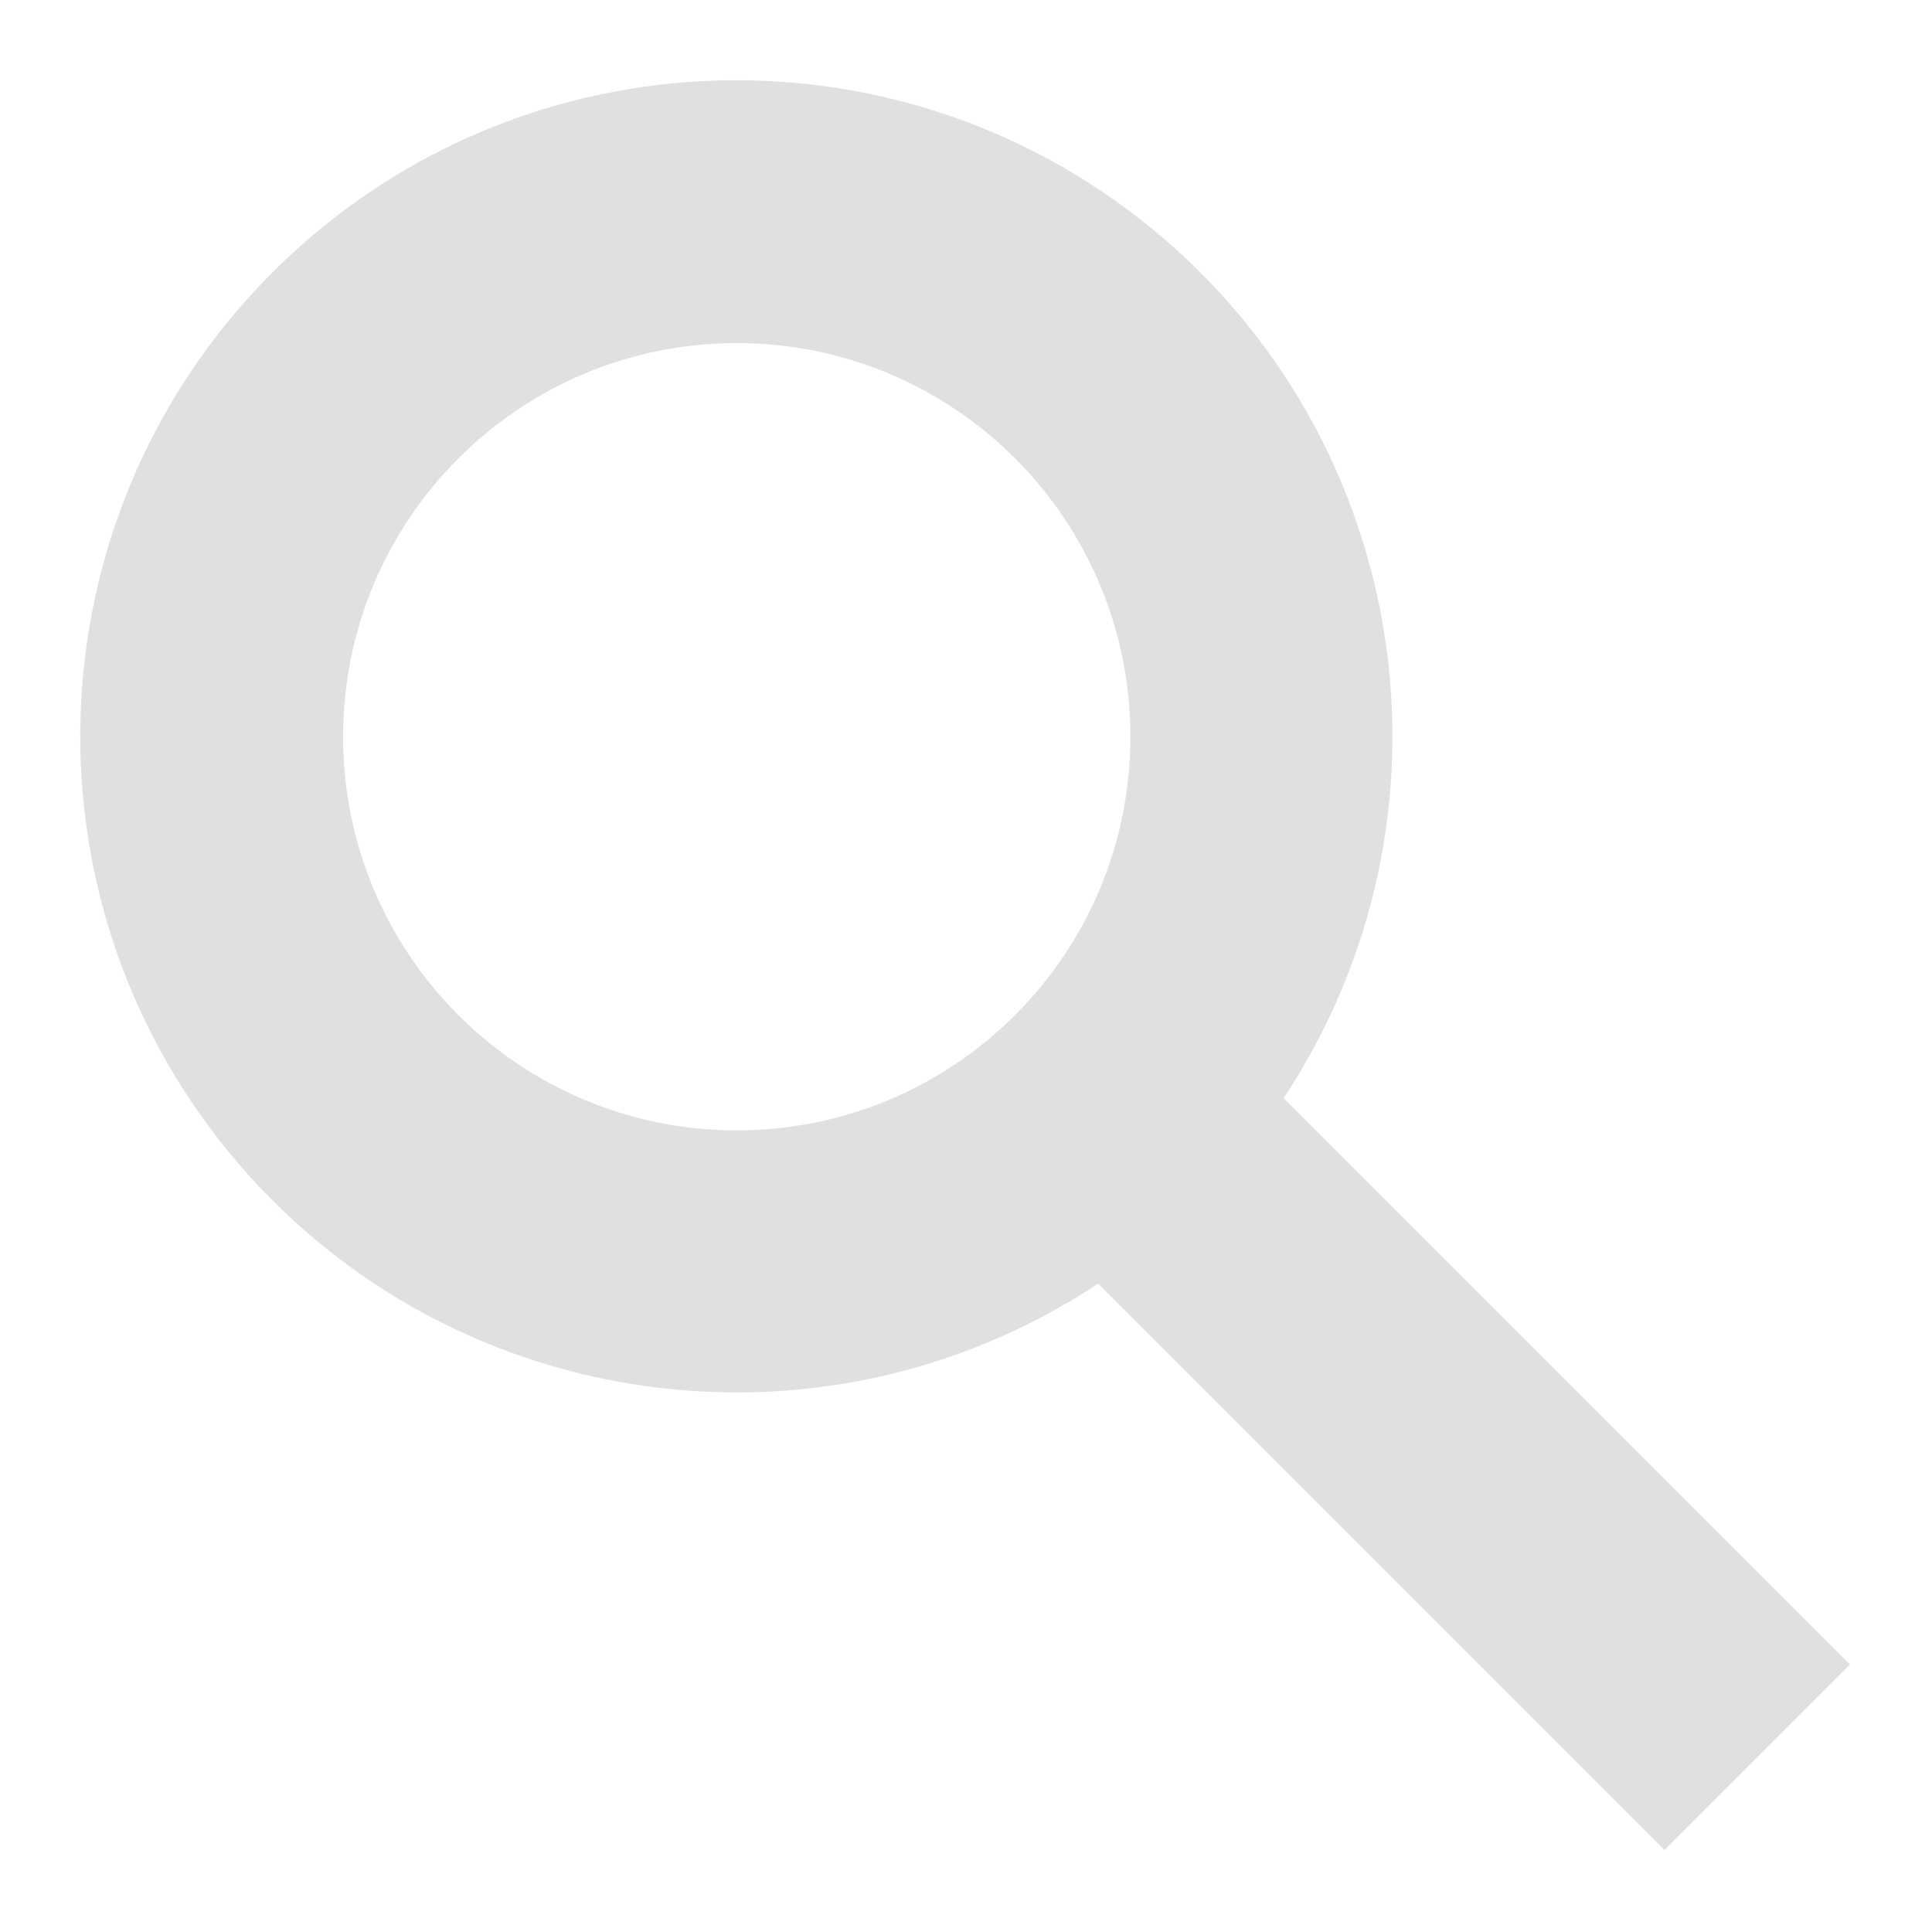
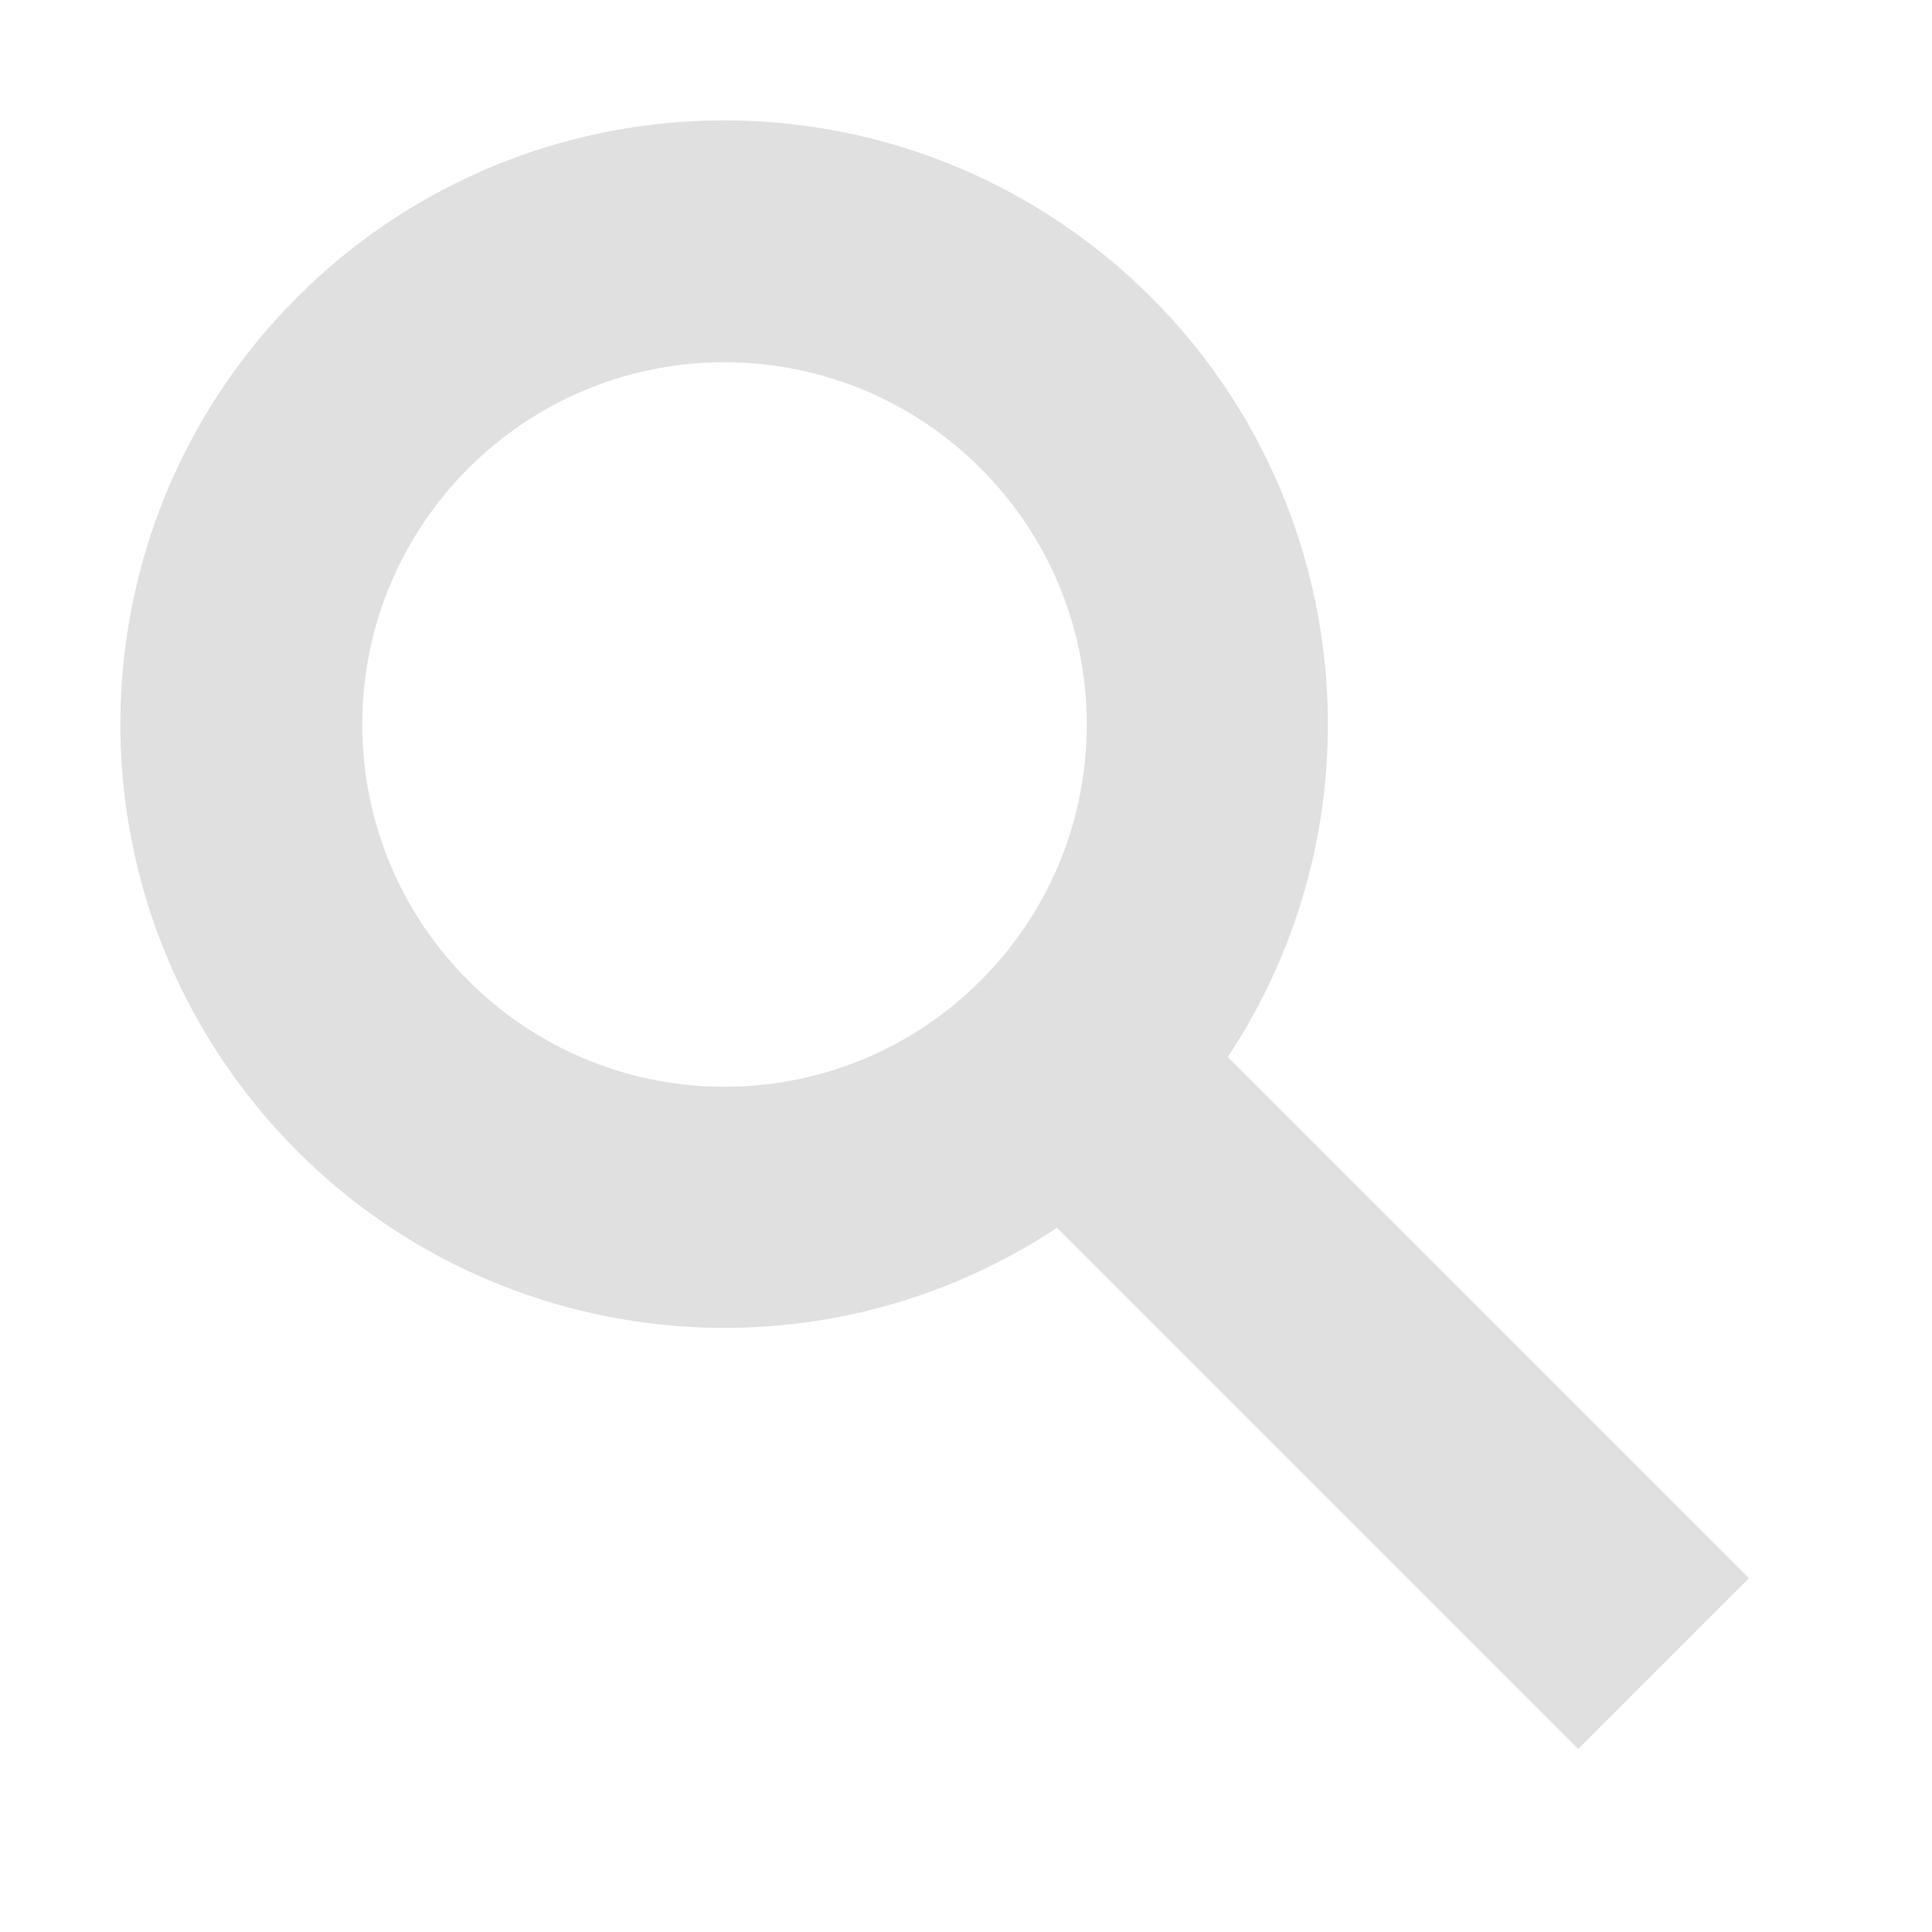
- <svg xmlns="http://www.w3.org/2000/svg" height="24" viewBox="0 0 24 24" width="24" version="1.1" id="svg4">
-   <defs id="defs8" />
-   <path d="m 15.946,13.641 a 8.15,8.15 0 1 0 -2.305,2.305 l 7.035,7.035 2.305,-2.305 z M 9.152,4.262 a 4.89,4.89 0 0 1 0,9.78 4.89,4.89 0 0 1 0,-9.78 z" fill="#e0e0e0" id="path2" style="stroke-width:1.63" />
+ <svg xmlns="http://www.w3.org/2000/svg" height="16" viewBox="0 0 16 16" width="16">
+   <path d="M10.168 8.754a5 5 0 1 0-1.414 1.414l4.316 4.316 1.414-1.414zM6 3a3 3 0 0 1 0 6 3 3 0 0 1 0-6z" fill="#e0e0e0" />
</svg>
